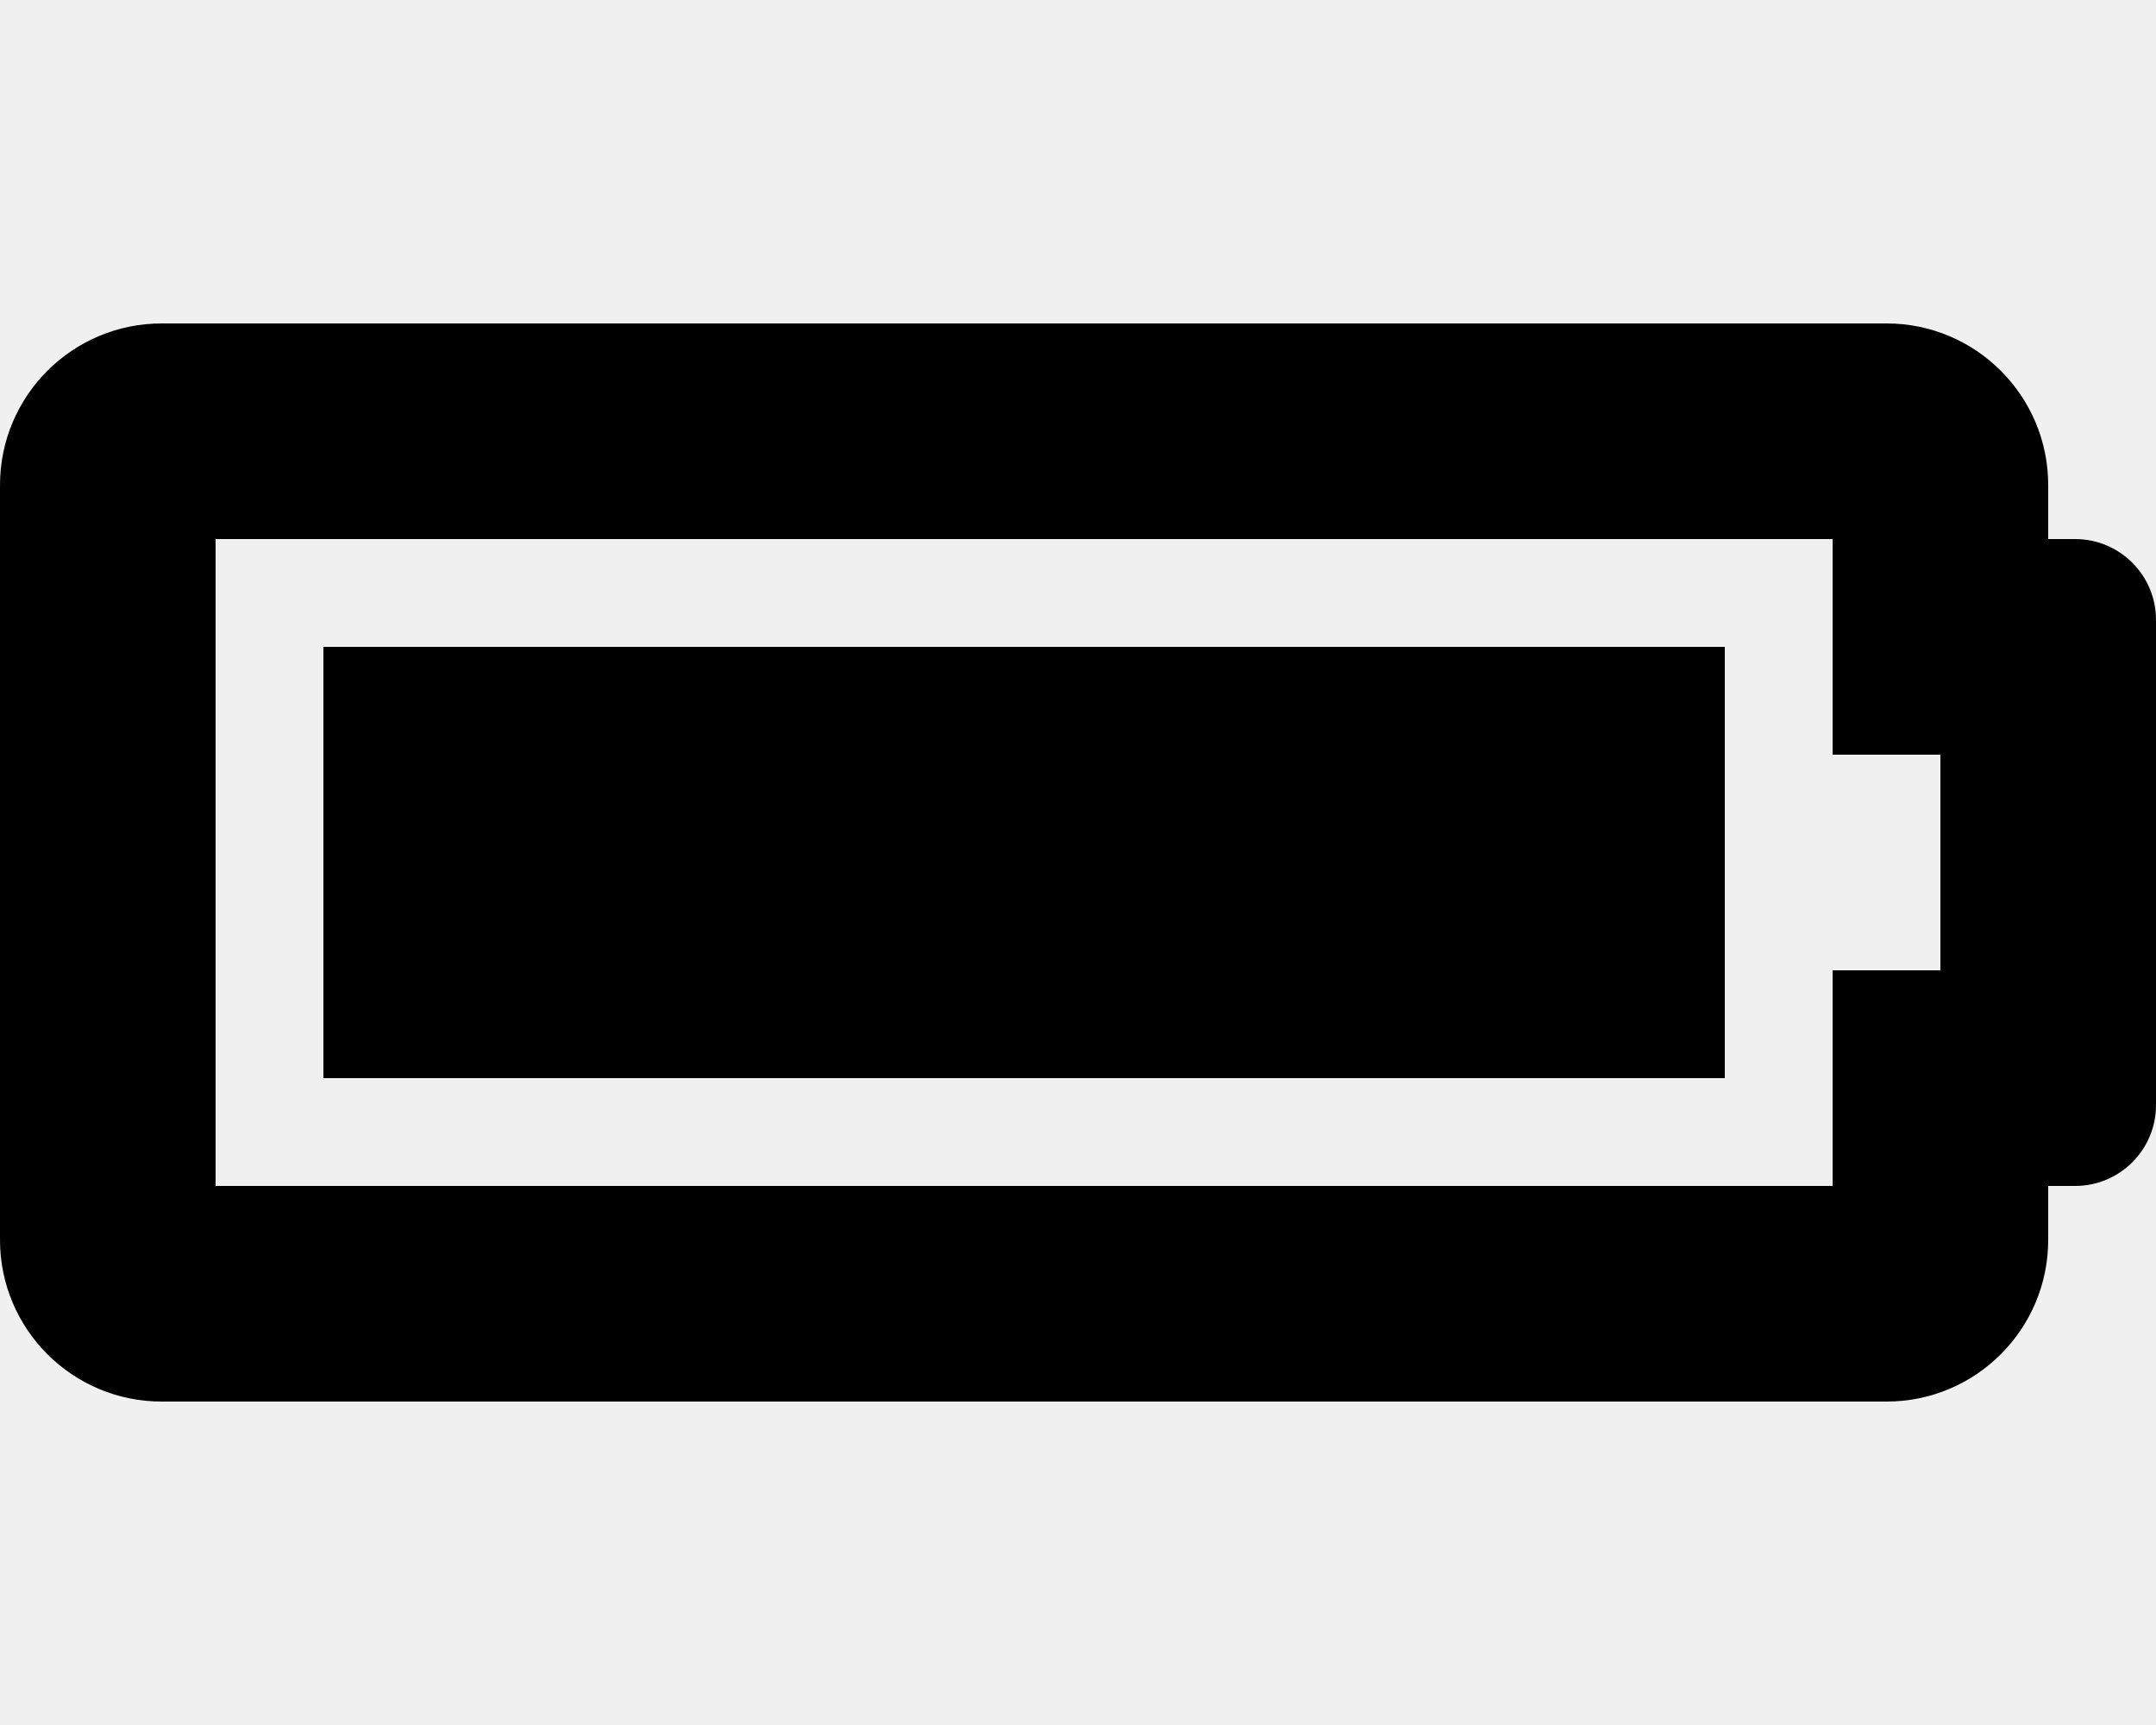
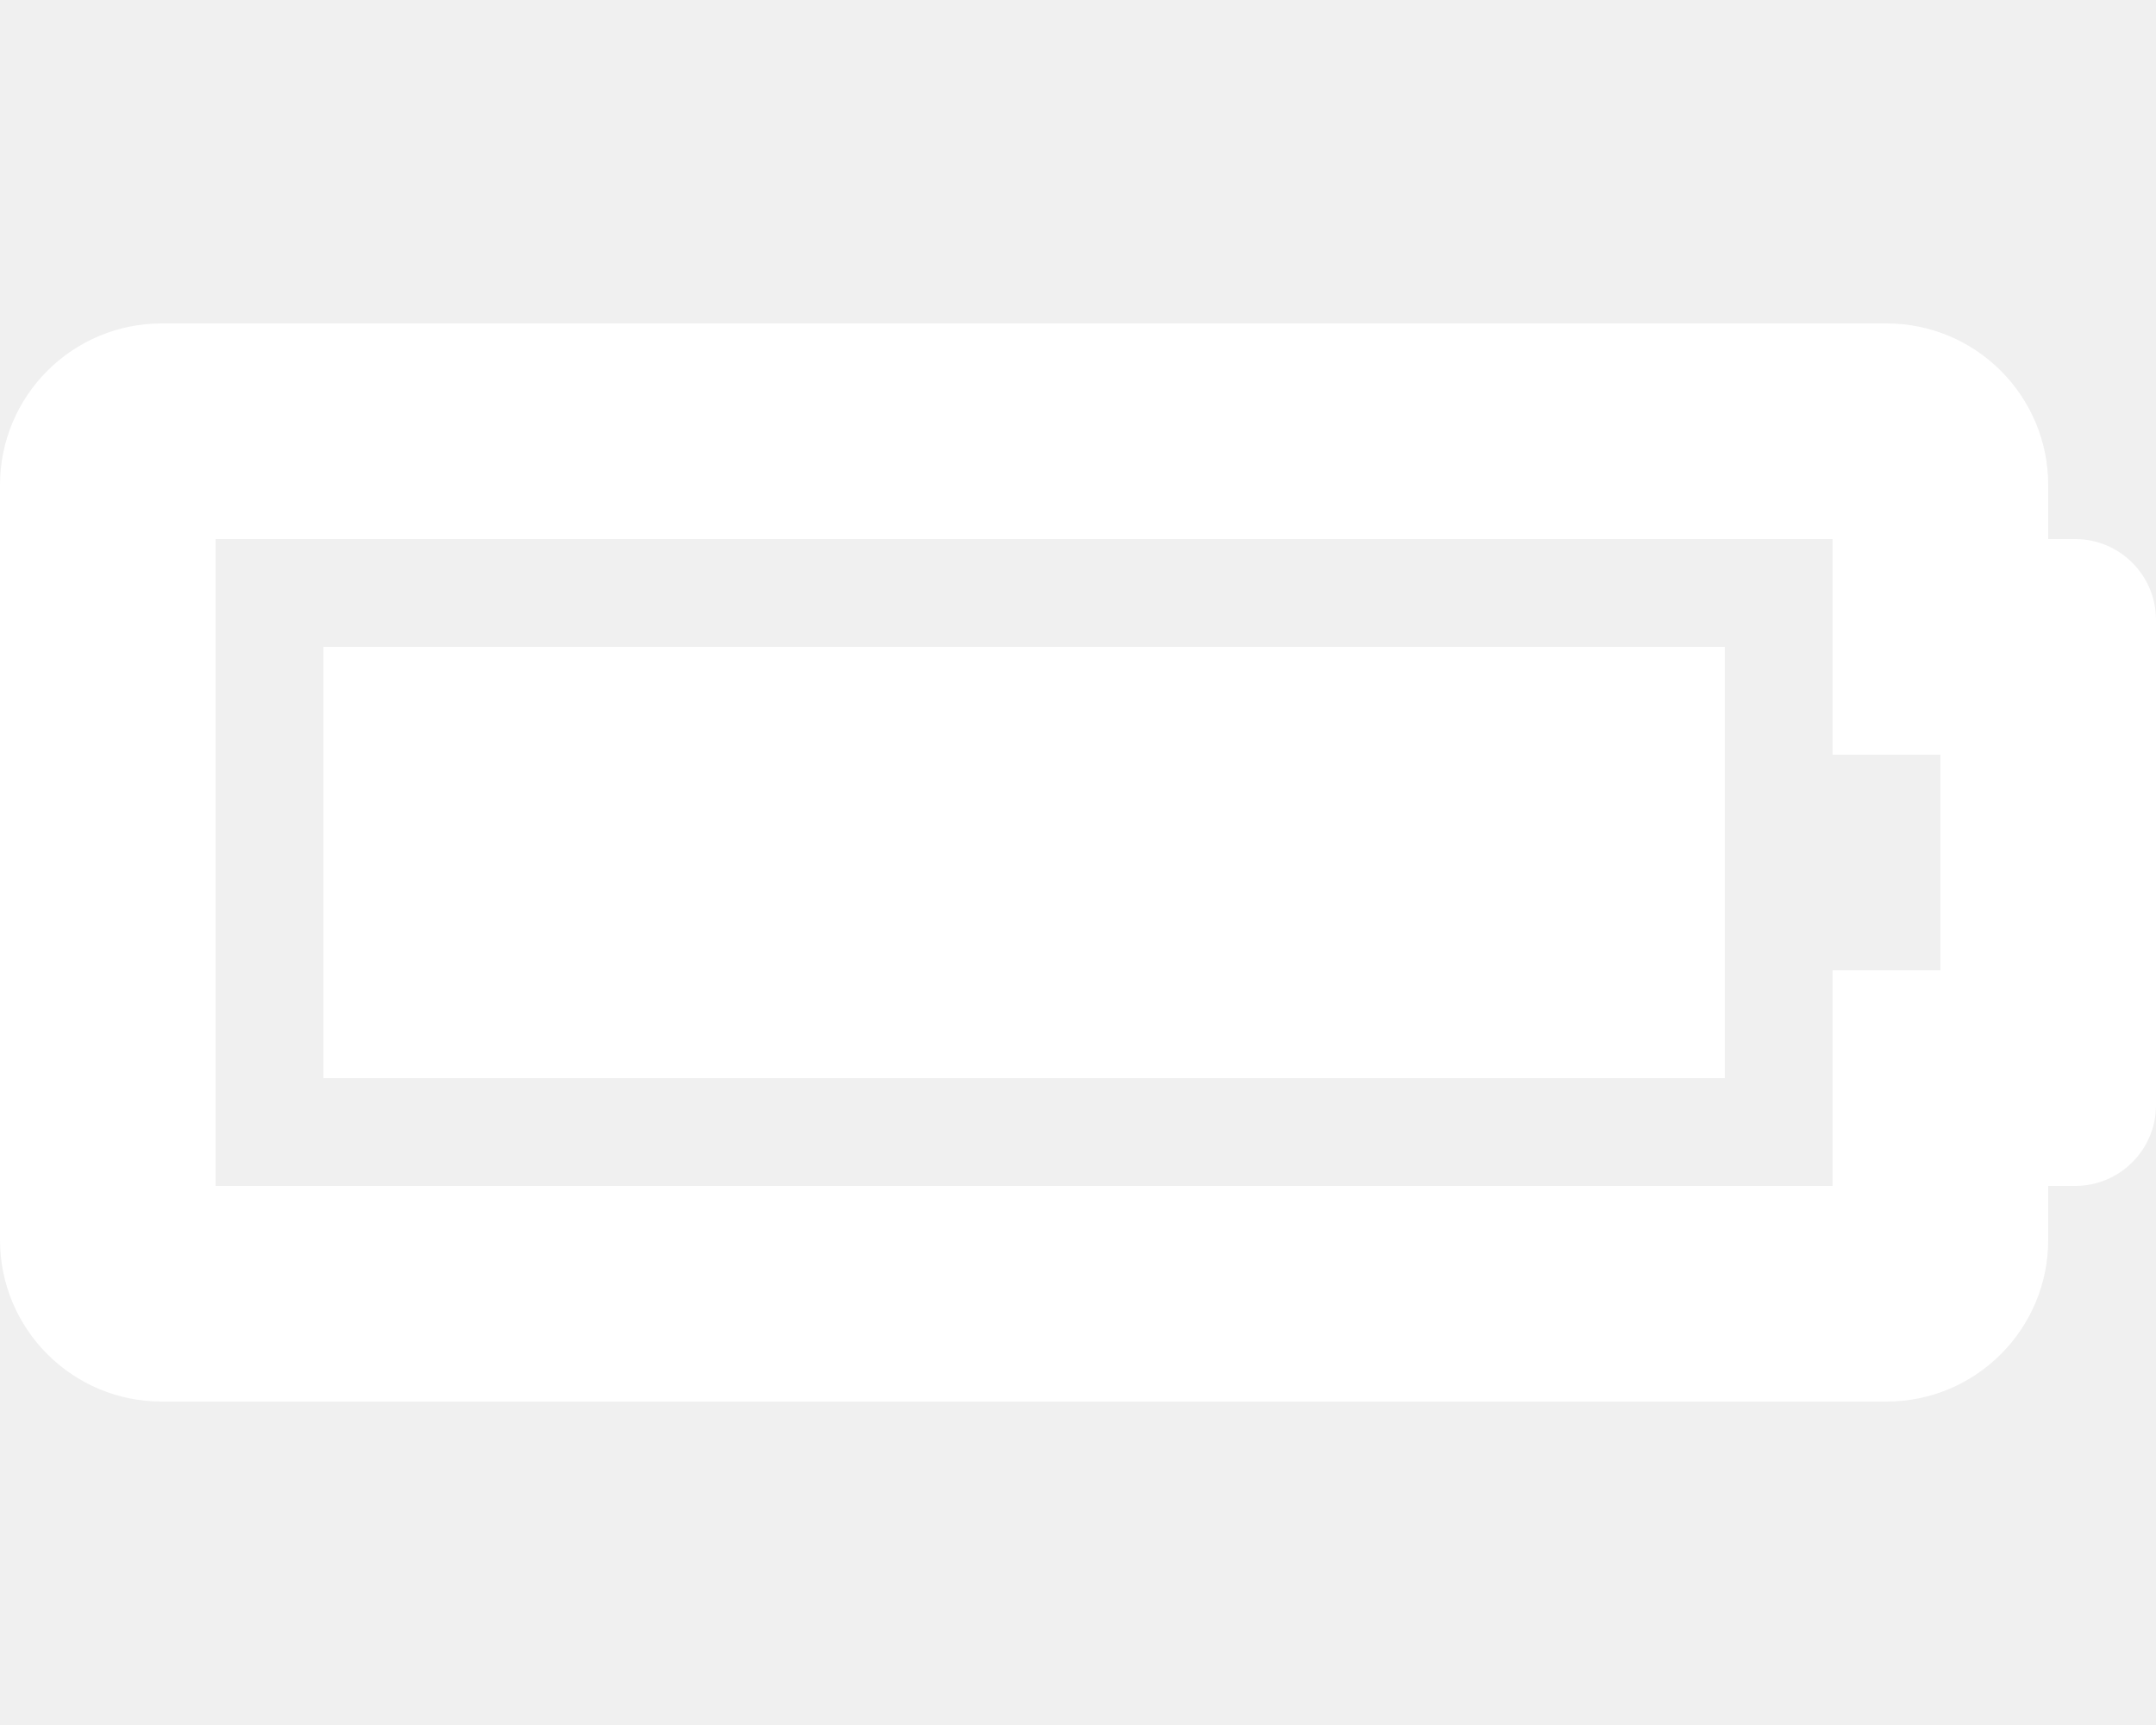
<svg xmlns="http://www.w3.org/2000/svg" aria-hidden="true" focusable="false" data-prefix="fas" data-icon="battery-full" class="svg-inline--fa fa-battery-full fa-w-20" role="img" viewBox="0 0 640 512">
-   <path fill="currentColor" d="M544 160v64h32v64h-32v64H64V160h480m16-64H48c-26.51 0-48 21.49-48 48v224c0 26.51 21.49 48 48 48h512c26.51 0 48-21.49 48-48v-16h8c13.255 0 24-10.745 24-24V184c0-13.255-10.745-24-24-24h-8v-16c0-26.51-21.49-48-48-48zm-48 96H96v128h416V192z" />
+   <path fill="#FFFFFF" d="M544 160v64h32v64h-32v64H64V160h480m16-64H48c-26.51 0-48 21.49-48 48v224c0 26.51 21.49 48 48 48h512c26.51 0 48-21.49 48-48v-16h8c13.255 0 24-10.745 24-24V184c0-13.255-10.745-24-24-24h-8v-16c0-26.51-21.49-48-48-48zm-48 96H96v128h416V192z" />
</svg>
